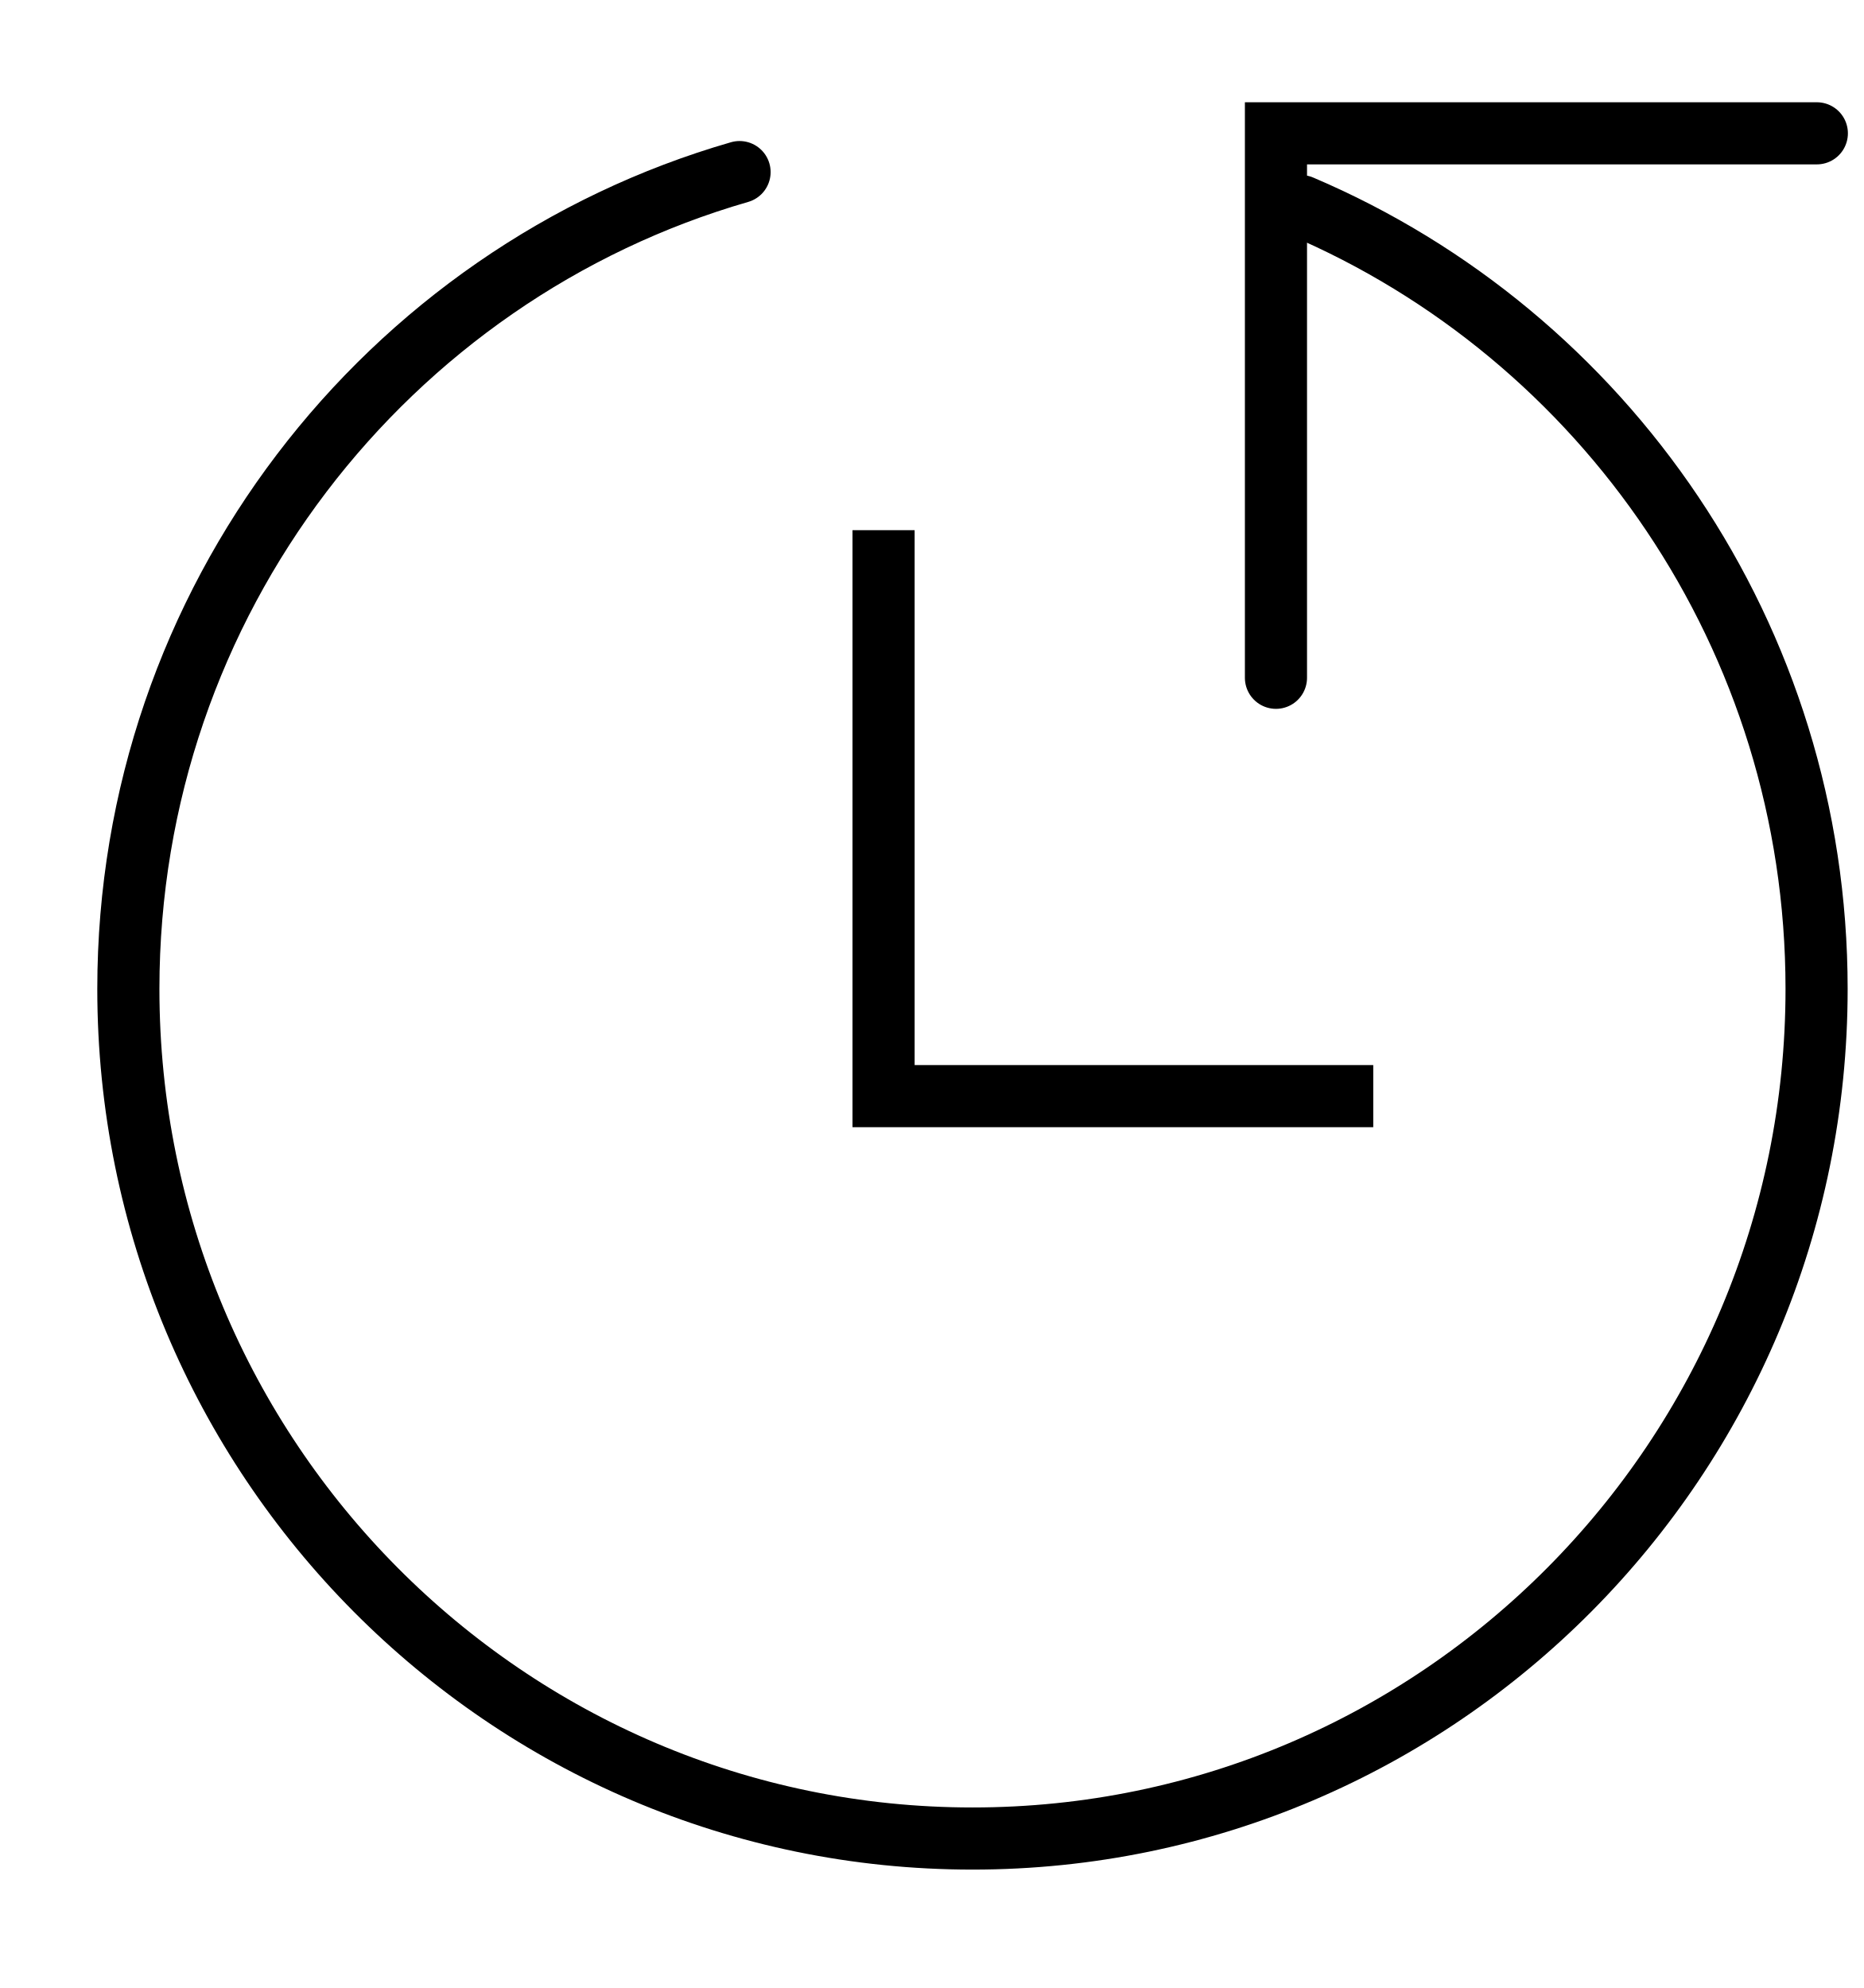
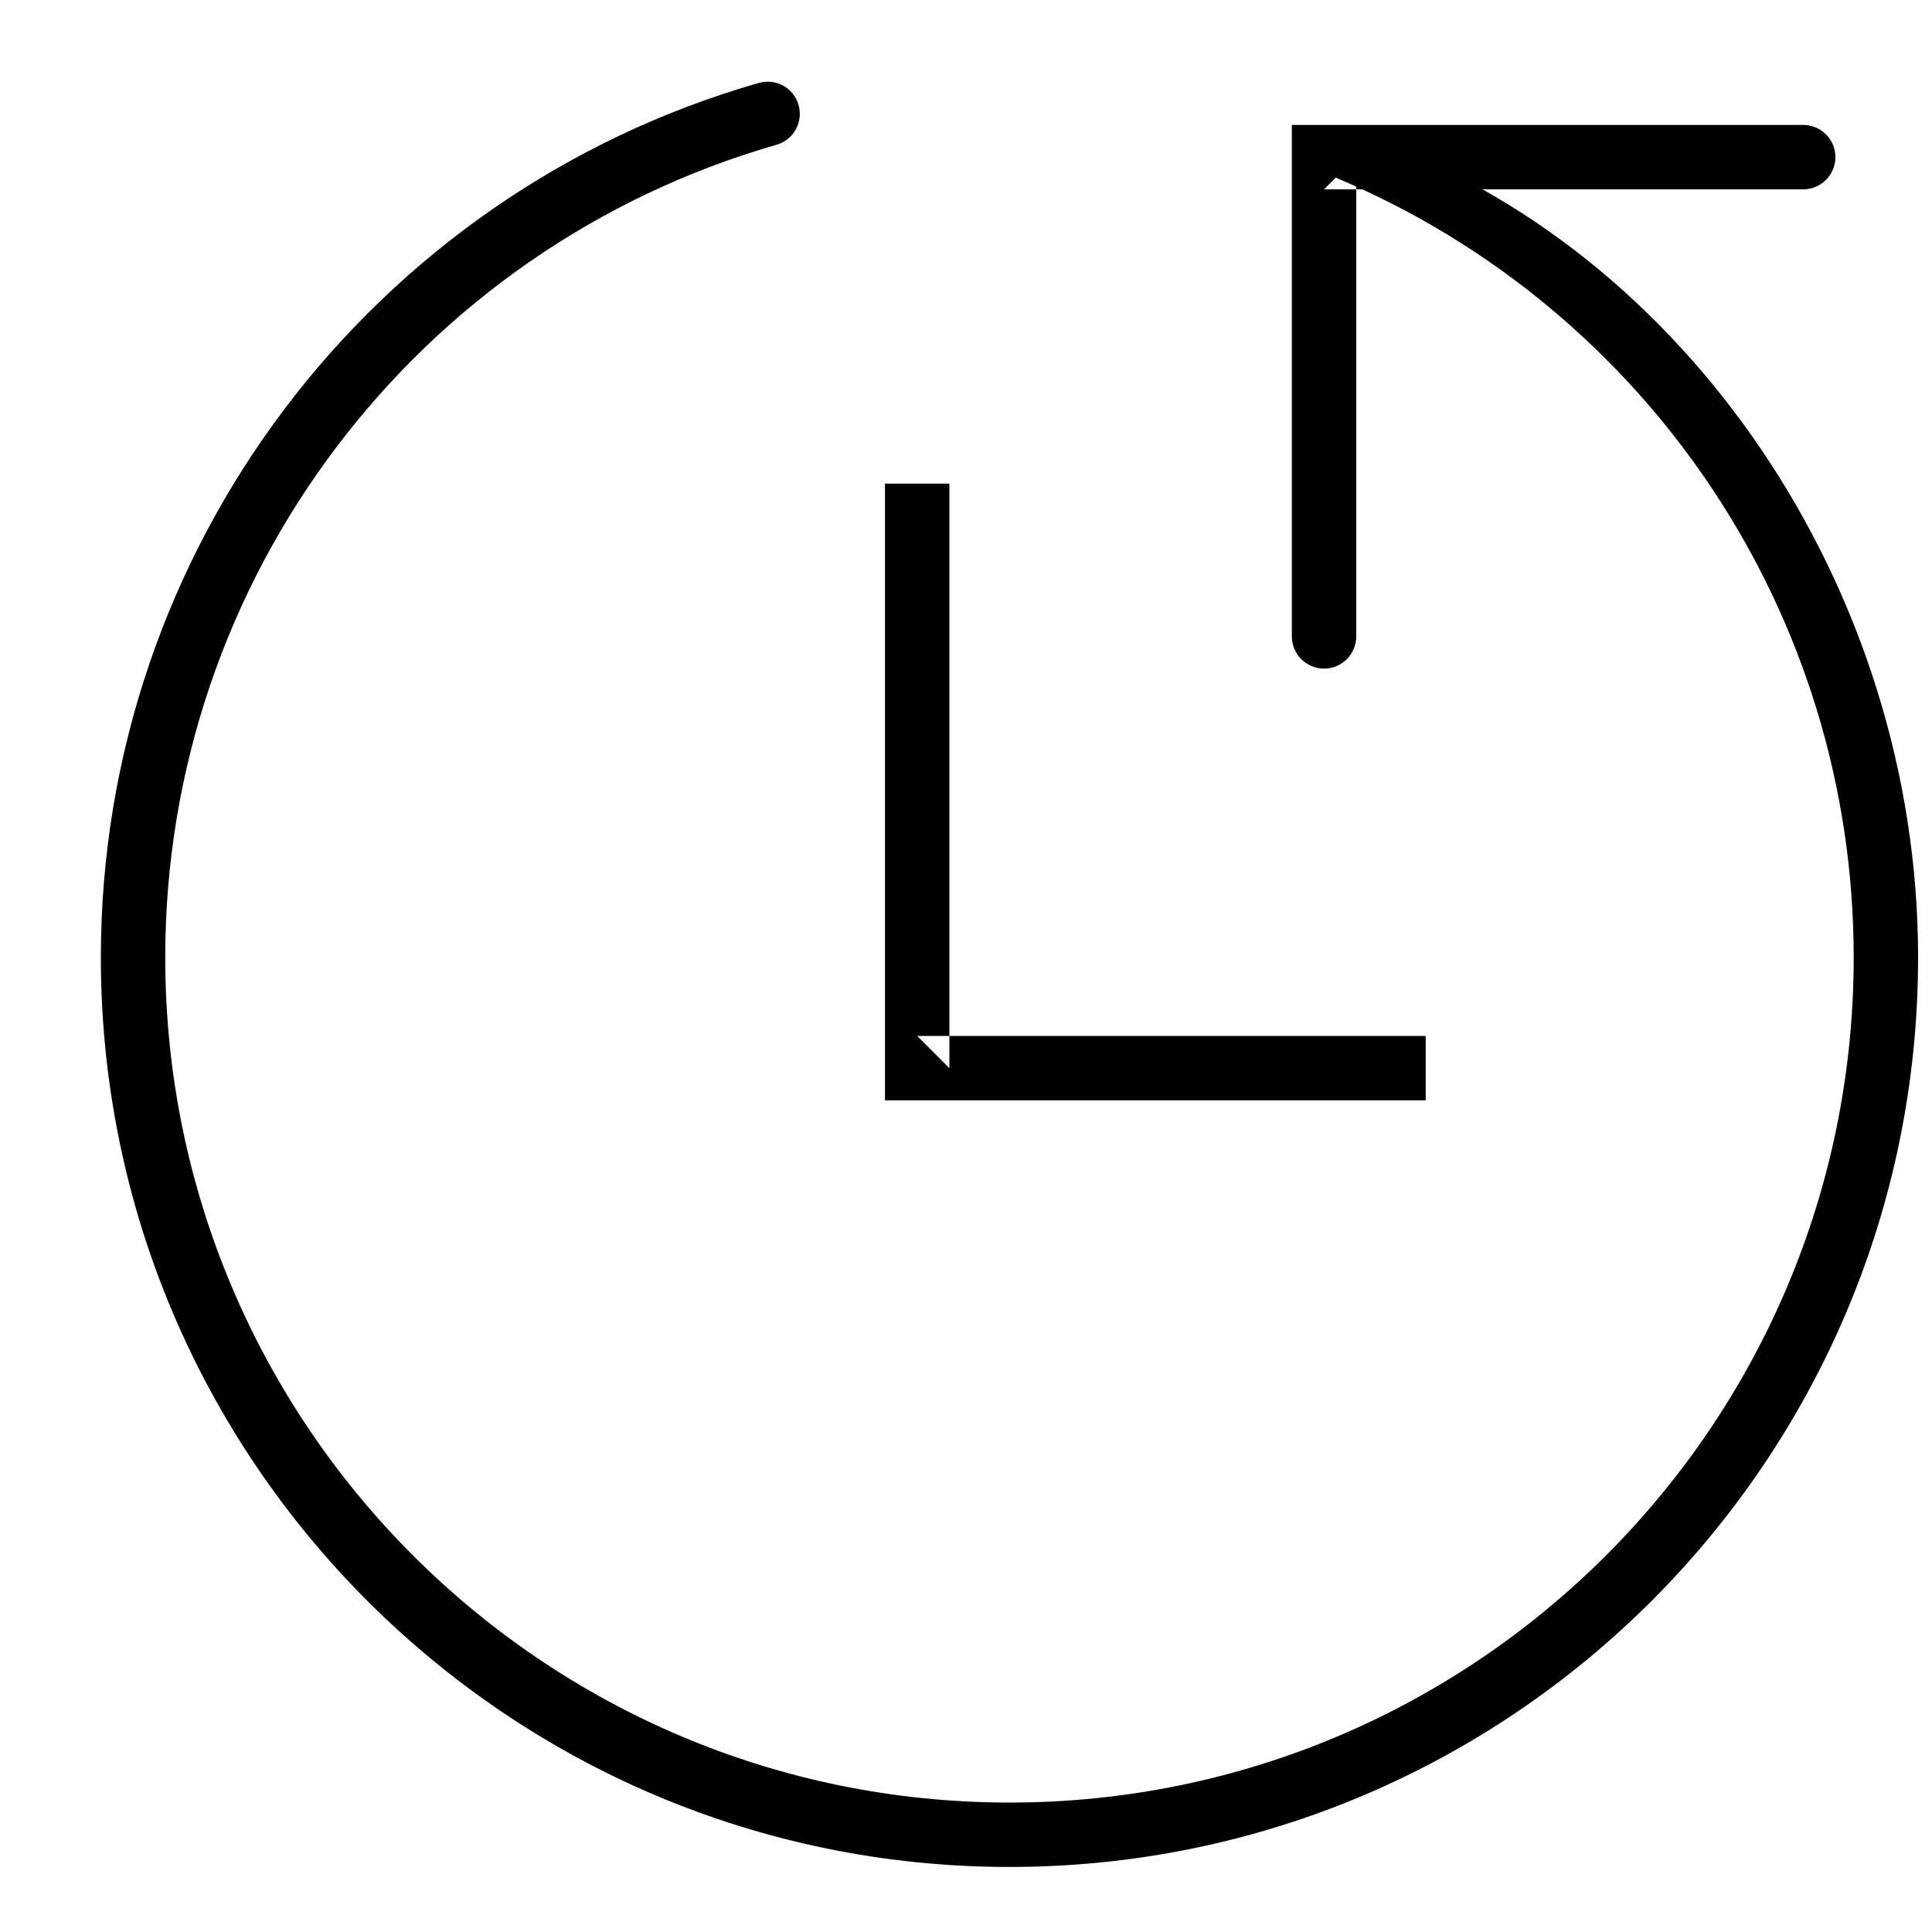
- <svg xmlns="http://www.w3.org/2000/svg" width="15px" height="16px" viewBox="0 0 15 16" version="1.1">
+ <svg xmlns="http://www.w3.org/2000/svg" width="15px" height="15px" viewBox="0 0 15 15" version="1.1">
  <defs />
  <g id="NEXT-header" stroke="none" stroke-width="1" fill="none" fill-rule="evenodd">
-     <g id="1440-NEXT-header-rows-live-blog" transform="translate(-830, -1281)">
+     <g id="1440-full-colour-cards" transform="translate(-470, -934)" fill="#000000">
      <g id="lead-pod-1" transform="translate(90, 93)">
-         <g id="article-card-2" transform="translate(720, 701)">
-           <g id="timeline-copy-5" transform="translate(20, 487)">
-             <g id="group" transform="translate(1, 1)" stroke="#000000" stroke-width="0.5">
-               <path d="M9.471,0.659 C11.91,1.697 13.62,4.127 13.62,6.959 C13.62,10.735 10.579,13.797 6.827,13.797 C3.075,13.797 0.033,10.735 0.033,6.959 C0.033,3.838 2.112,1.204 4.952,0.385" id="shape" stroke-linecap="round" />
-               <path d="M9.269,4.455 L9.269,0.073 L13.622,0.073" id="shape" stroke-linecap="round" />
-               <path d="M10.052,7.822 L6.111,7.822 L6.111,3.267" id="shape" />
+         <g id="article-card-2-copy" transform="translate(360, 519)">
+           <g id="timeline-copy-7" transform="translate(20, 322.5)">
+             <g id="group">
+               <path d="M14.392,6.933 C14.392,10.557 11.458,13.495 7.838,13.495 C4.218,13.495 1.283,10.557 1.283,6.933 C1.283,3.986 3.241,1.424 6.029,0.624 C6.161,0.586 6.238,0.448 6.2,0.315 C6.162,0.182 6.024,0.106 5.891,0.144 C2.89,1.004 0.783,3.762 0.783,6.933 C0.783,10.833 3.942,13.995 7.838,13.995 C11.734,13.995 14.892,10.833 14.892,6.933 C14.892,4.069 13.086,1.421 10.599,0.559 C10.469,0.514 10.31,0.432 10.256,0.559 C10.203,0.687 10.262,0.833 10.389,0.887 C12.796,1.906 14.392,4.272 14.392,6.933 Z" id="Shape" />
+               <path d="M10.53,0.72 L10.28,0.97 L14,0.97 C14.138,0.97 14.25,0.858 14.25,0.72 C14.25,0.582 14.138,0.47 14,0.47 L10.28,0.47 L10.03,0.47 L10.03,0.72 L10.03,4.441 C10.03,4.579 10.142,4.691 10.28,4.691 C10.418,4.691 10.53,4.579 10.53,4.441 L10.53,0.72 Z" id="Shape" />
+               <path d="M11.069,7.543 L7.121,7.543 L7.371,7.793 L7.371,3.255 L6.871,3.255 L6.871,7.793 L6.871,8.043 L7.121,8.043 L11.069,8.043 L11.069,7.543 L11.069,7.543 Z" id="Shape" />
            </g>
-             <rect id="bounds" x="0.859" y="0.062" width="15.716" height="15.744" />
          </g>
        </g>
      </g>
    </g>
  </g>
</svg>
